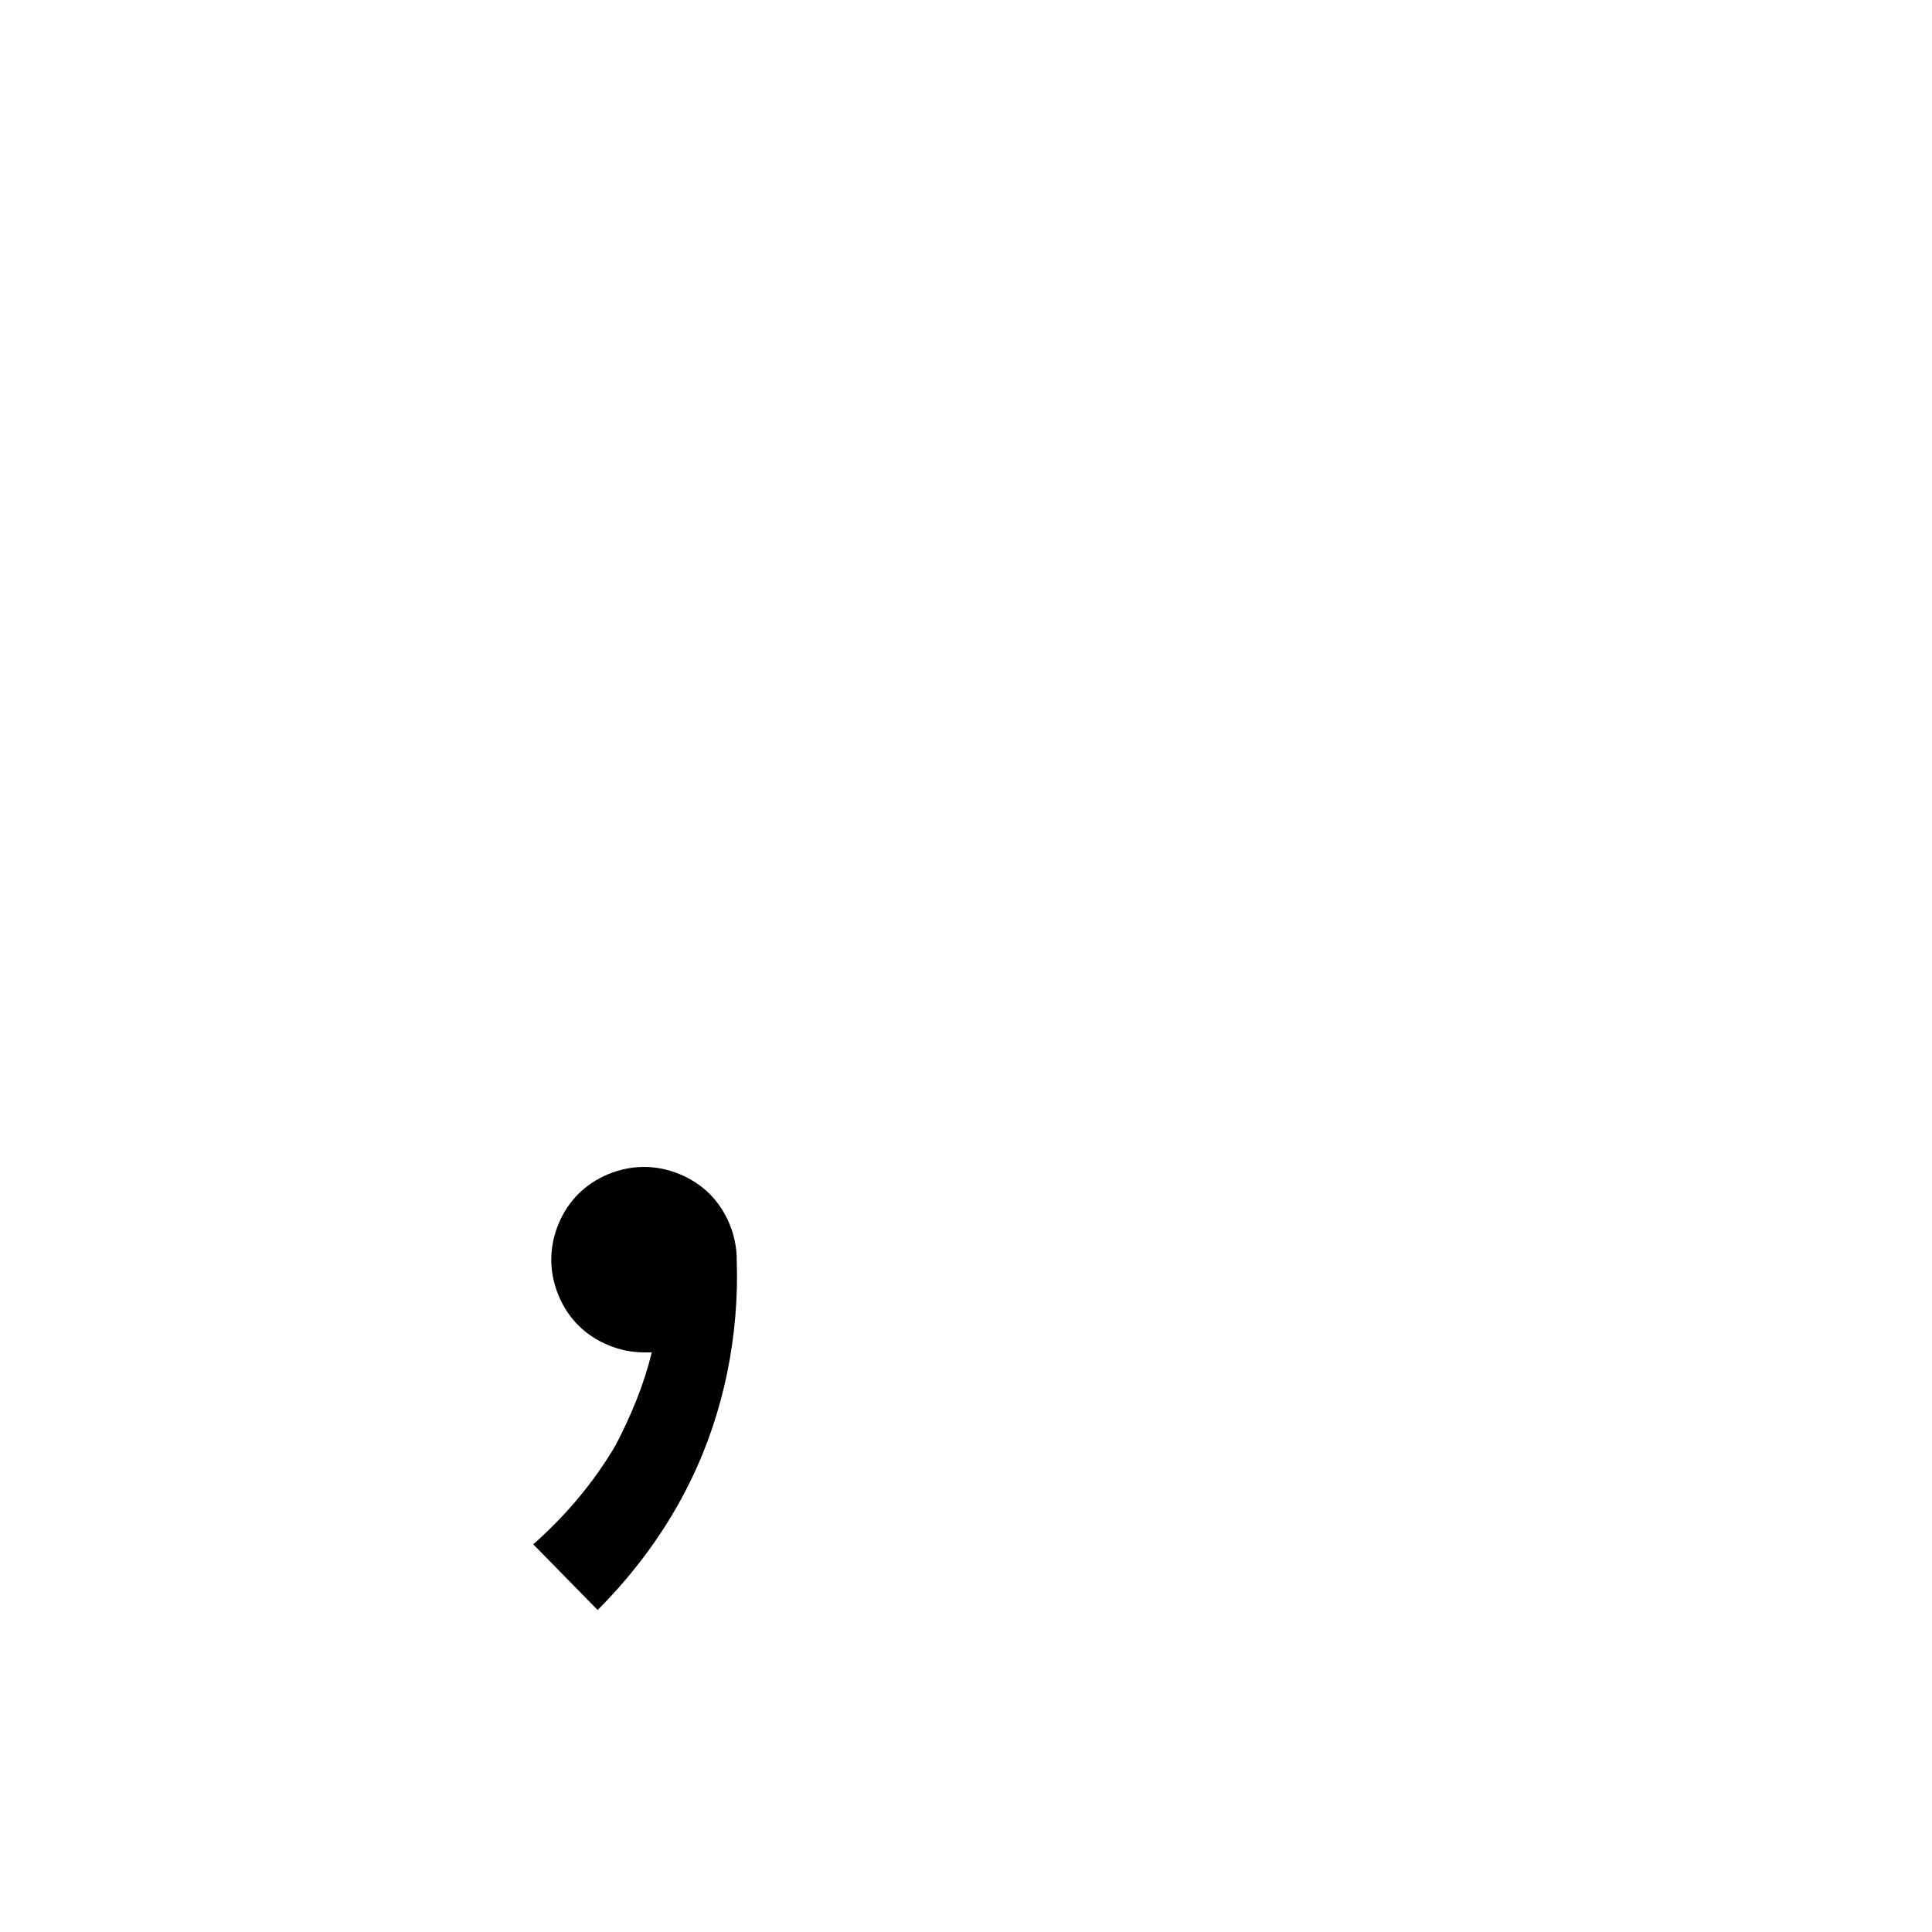
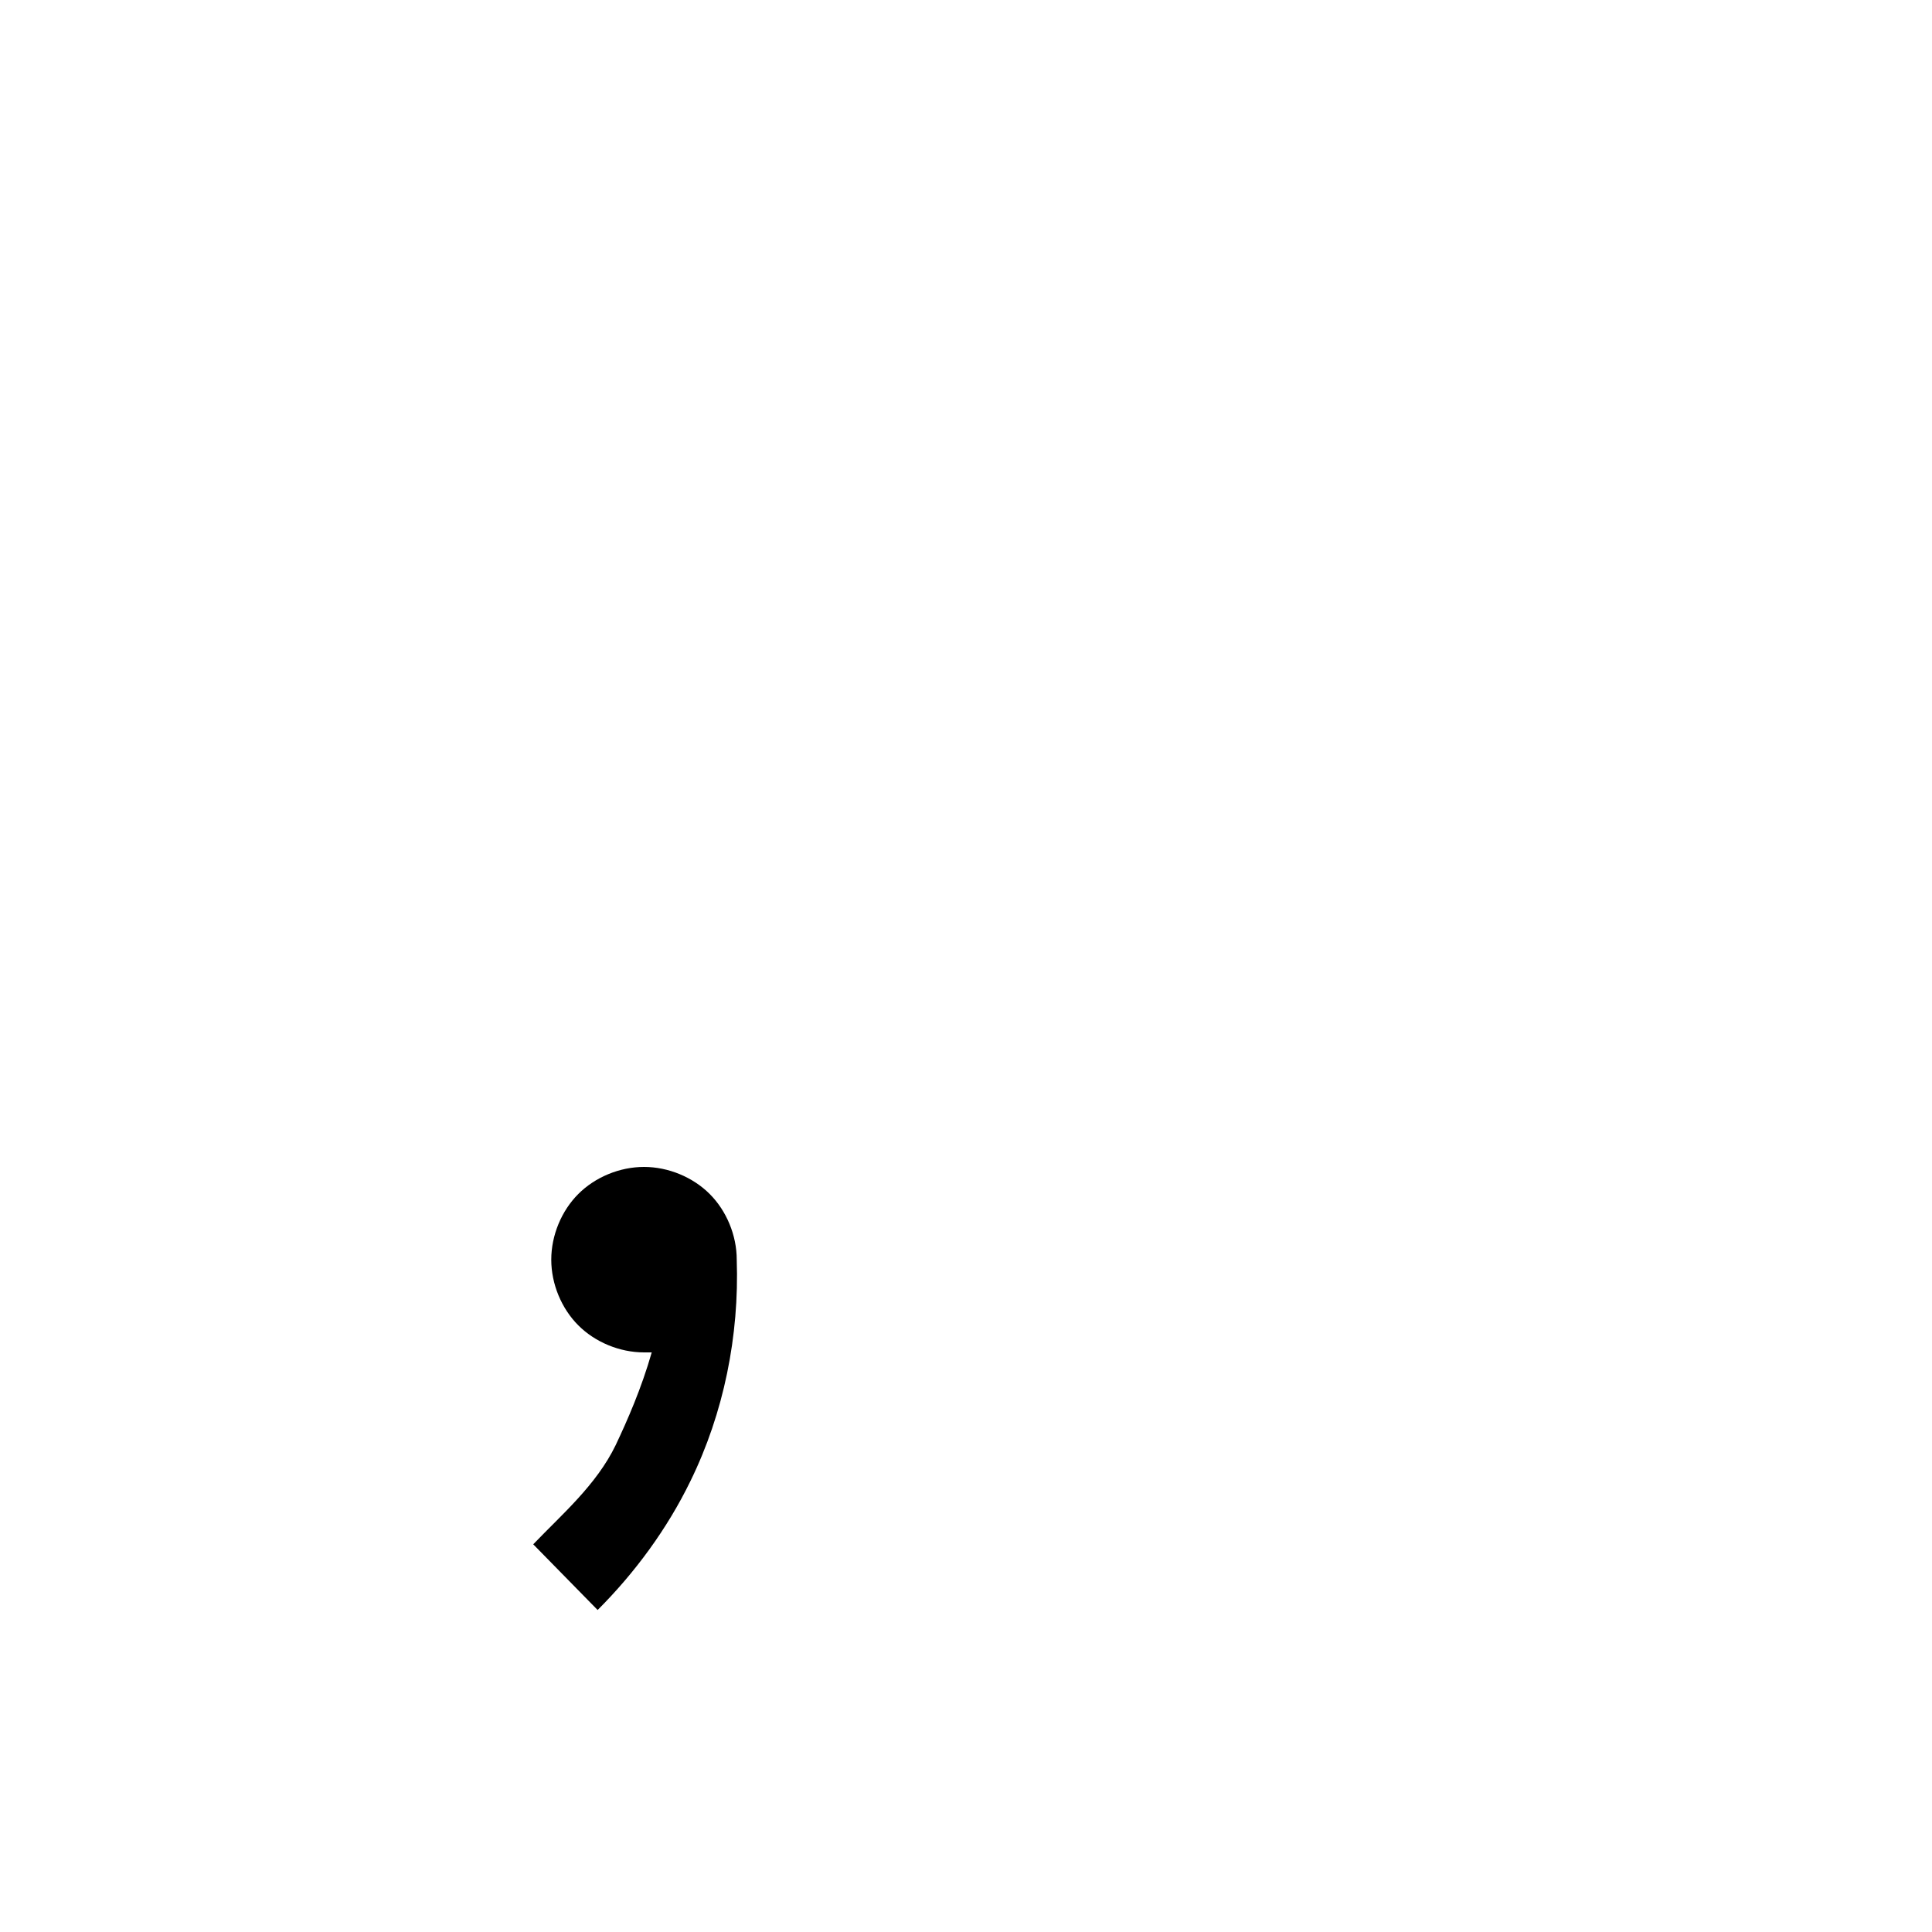
<svg xmlns="http://www.w3.org/2000/svg" viewBox="-0.25 -1.05 1.5 1.5">
-   <path d="M 0.164 0.149 C 0.189 0.127  0.211 0.101  0.228 0.072 C 0.24 0.049  0.25 0.025  0.256 -0 L 0.256 -0 C 0.254 -0  0.252 -0  0.25 -0 C 0.25 0  0.25 0  0.25 -0 C 0.231 -0  0.212 -0.008  0.199 -0.021 C 0.186 -0.034  0.178 -0.053  0.178 -0.072 C 0.178 -0.091  0.186 -0.11  0.199 -0.123 C 0.212 -0.136  0.231 -0.144  0.25 -0.144 C 0.25 -0.144  0.25 -0.144  0.25 -0.144 C 0.269 -0.144  0.288 -0.136  0.301 -0.123 C 0.314 -0.11  0.322 -0.091  0.322 -0.072 C 0.324 -0.013  0.312 0.047  0.286 0.1 C 0.268 0.137  0.243 0.171  0.214 0.2 L 0.164 0.149 Z" fill="black" />
+   <path d="M 0.164 0.149 C 0.186 0.126  0.213 0.103  0.228 0.072 C 0.237 0.053  0.248 0.028  0.256 -0 L 0.256 -0 C 0.254 -0  0.252 -0  0.25 -0 C 0.25 0  0.25 0  0.25 -0 C 0.231 -0  0.212 -0.008  0.199 -0.021 C 0.186 -0.034  0.178 -0.053  0.178 -0.072 C 0.178 -0.091  0.186 -0.11  0.199 -0.123 C 0.212 -0.136  0.231 -0.144  0.25 -0.144 C 0.25 -0.144  0.25 -0.144  0.25 -0.144 C 0.269 -0.144  0.288 -0.136  0.301 -0.123 C 0.314 -0.11  0.322 -0.091  0.322 -0.072 L 0.322 -0.072 C 0.324 -0.013  0.312 0.047  0.286 0.1 C 0.268 0.137  0.243 0.171  0.214 0.2 L 0.164 0.149 Z" fill="black" />
</svg>
